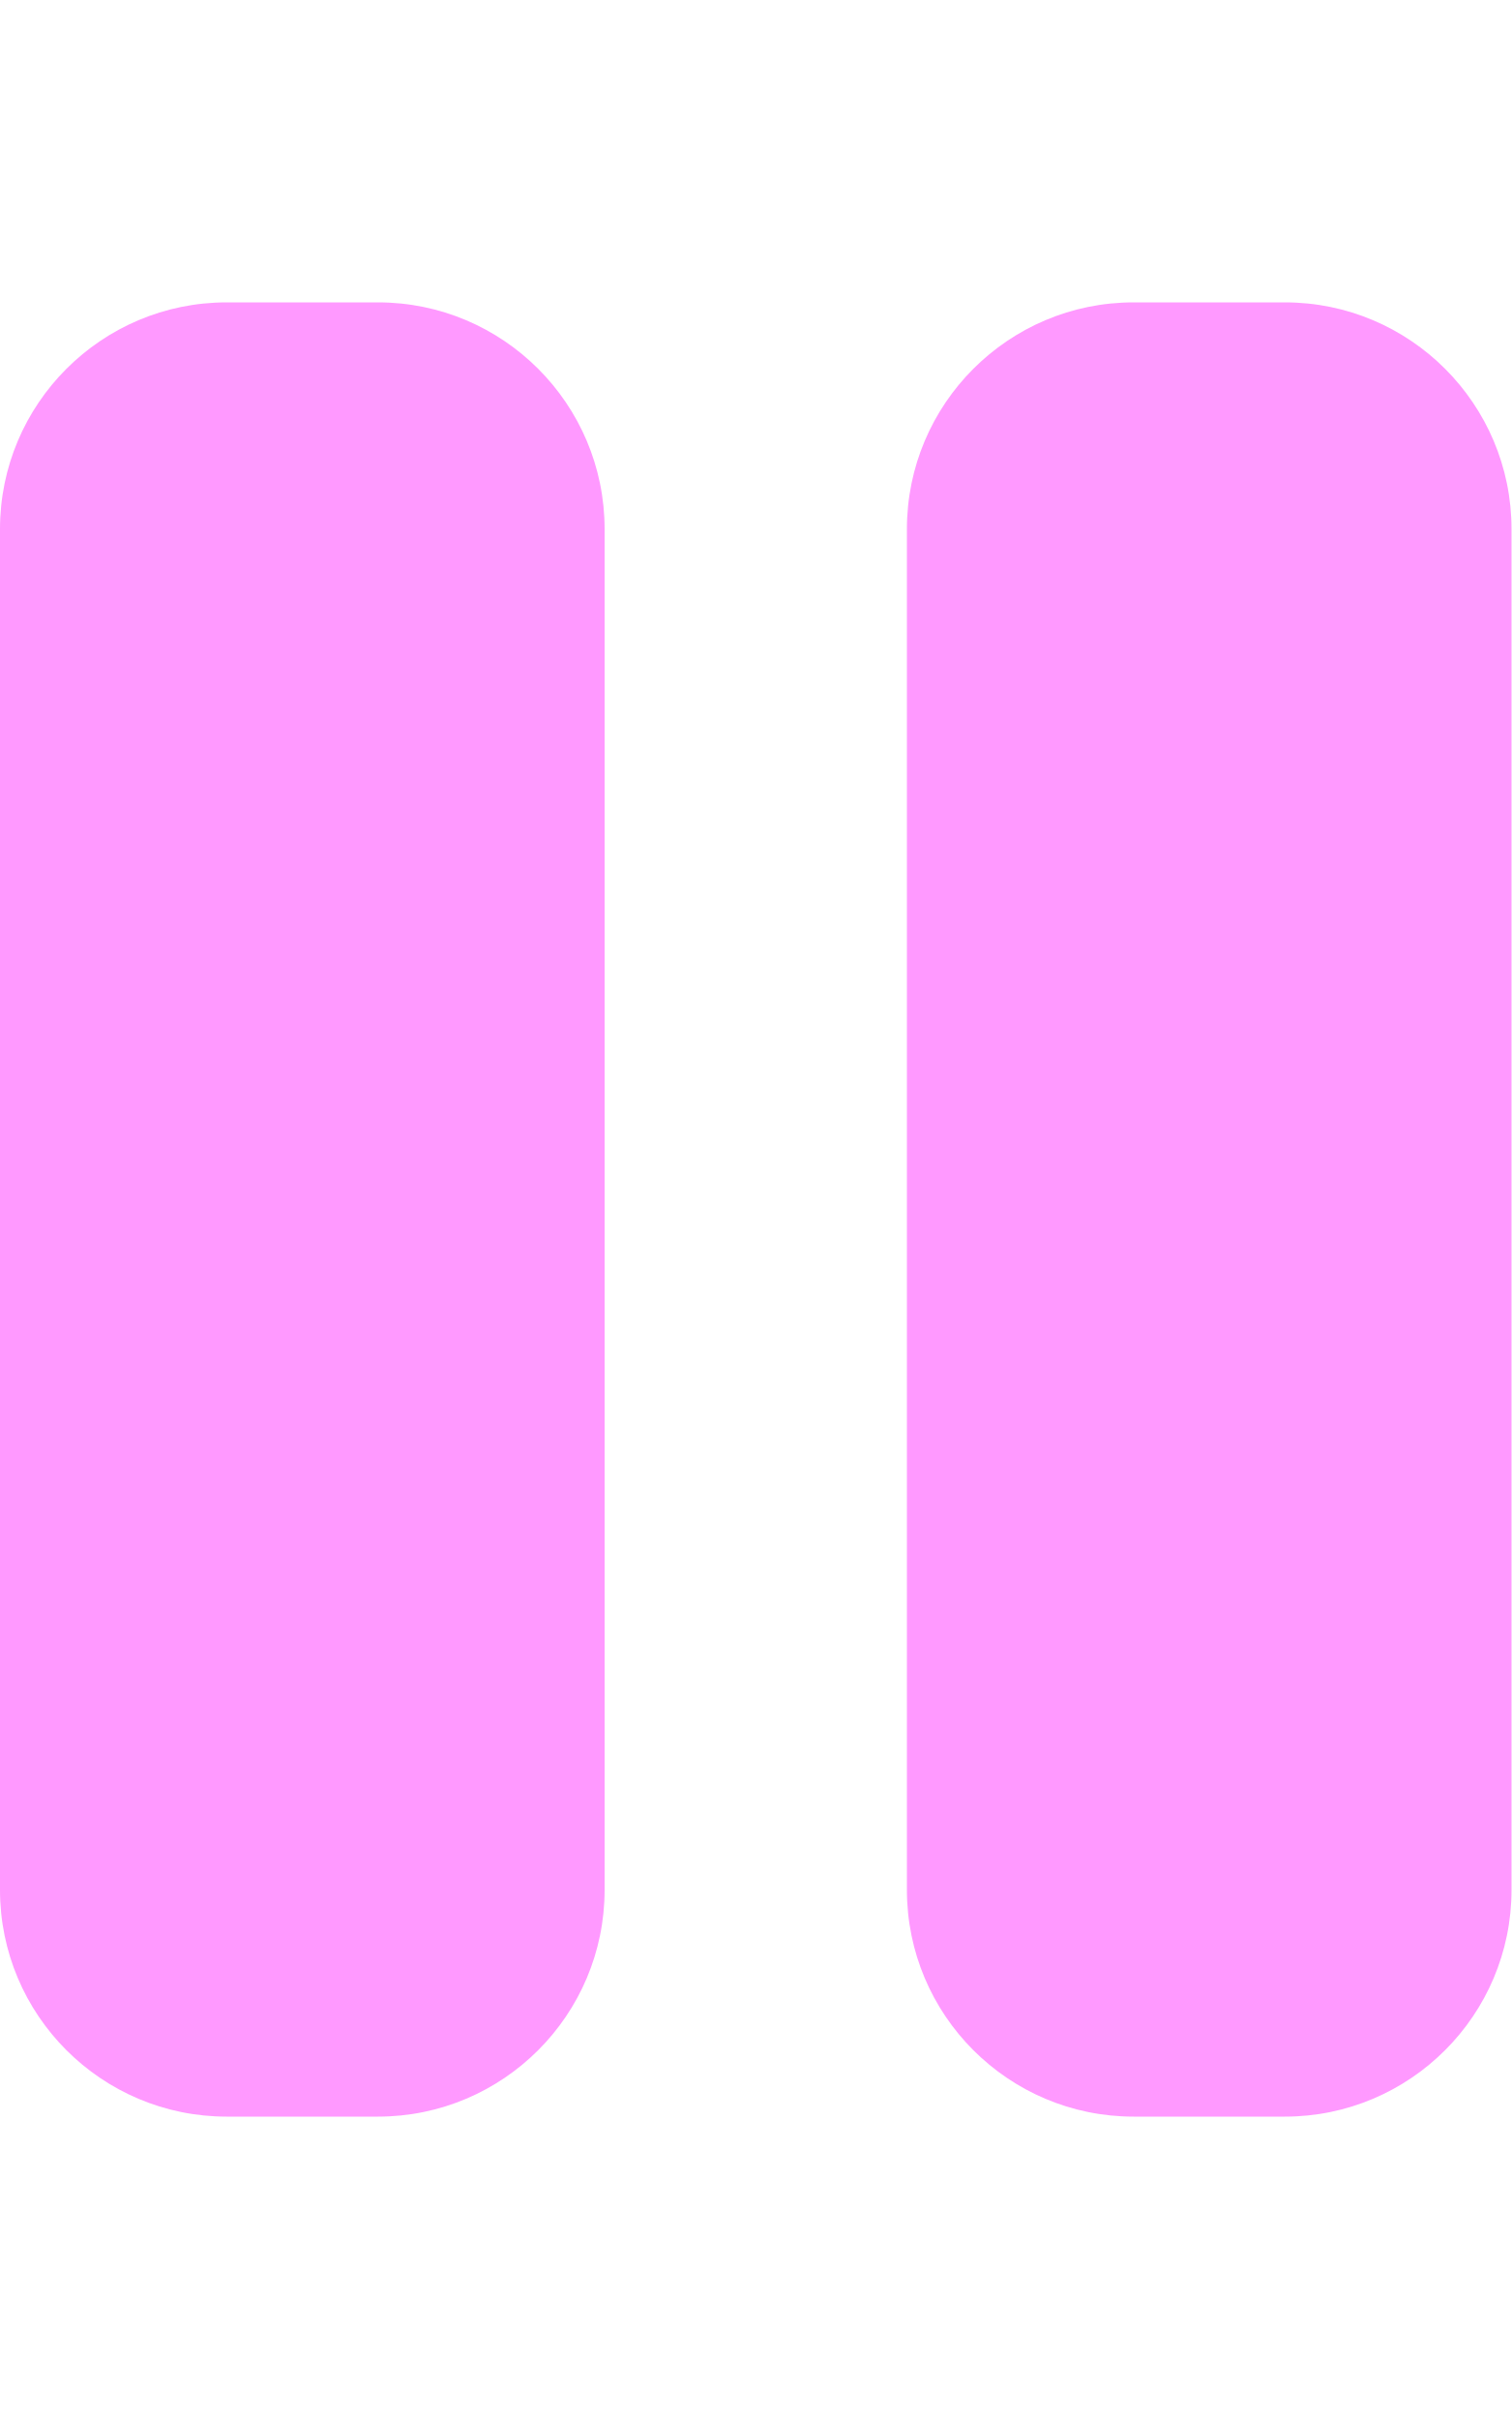
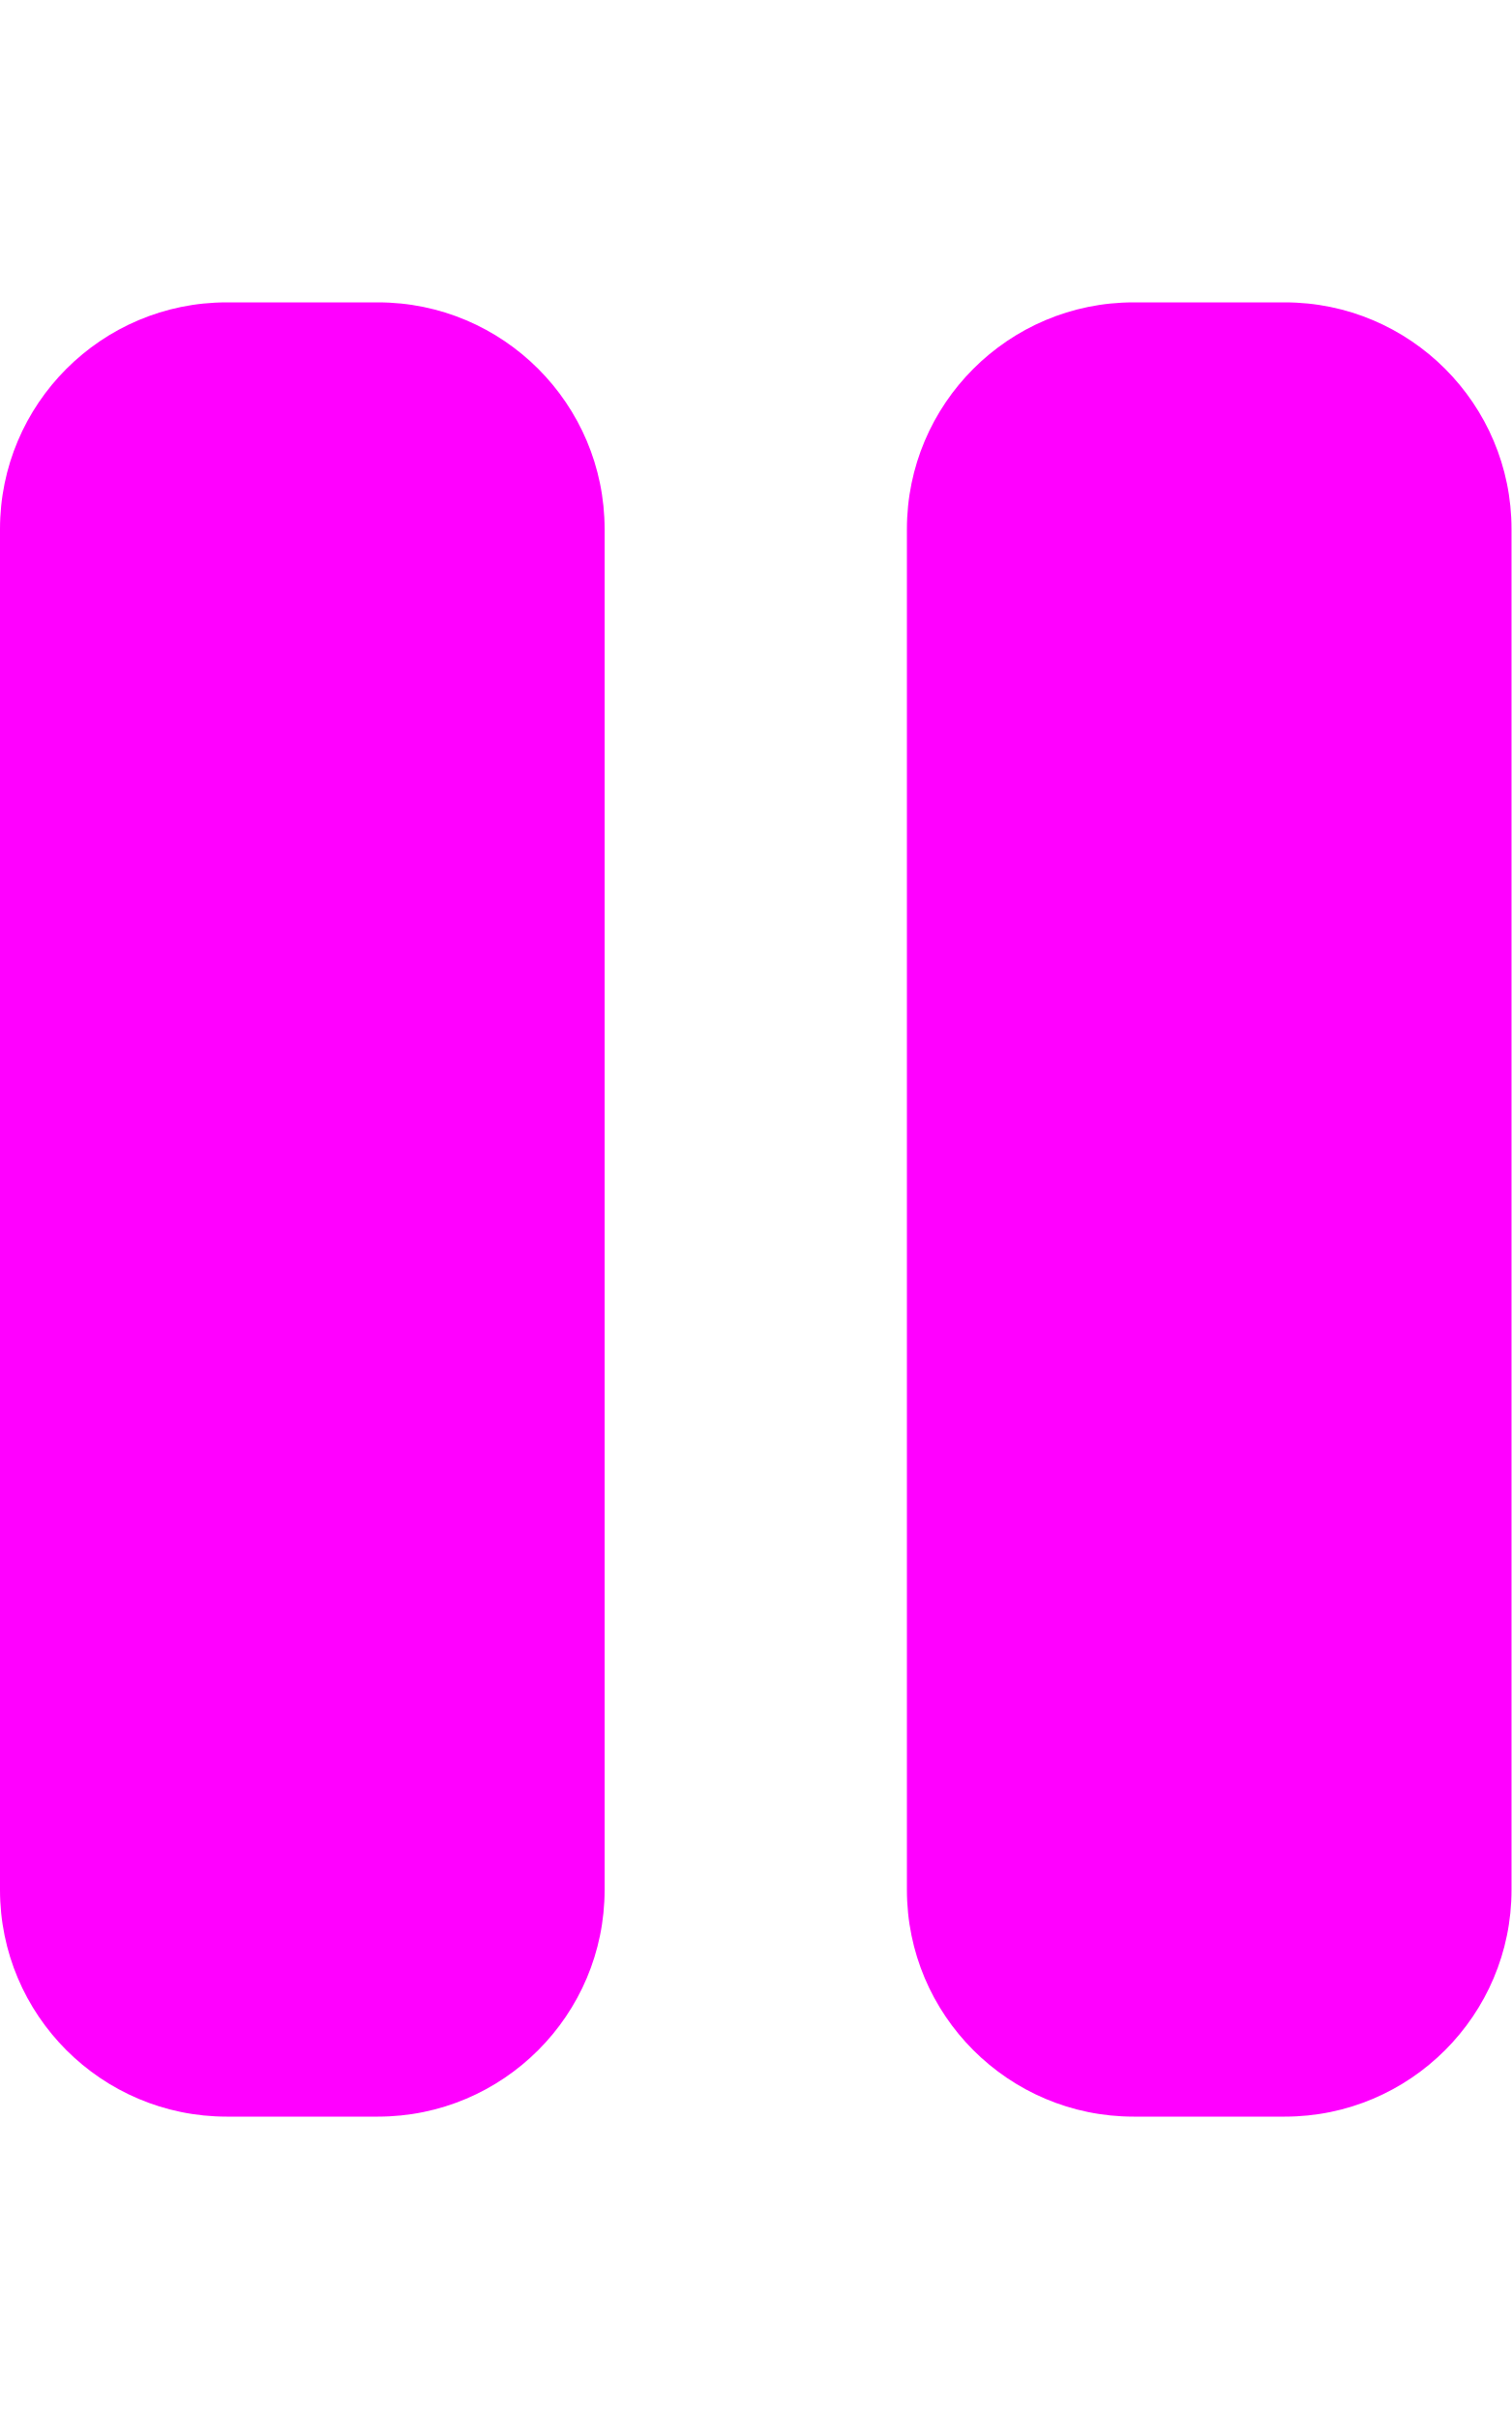
<svg xmlns="http://www.w3.org/2000/svg" height="16" width="10" viewBox="0 0 320 512">
-   <path d="M48 64C21.5 64 0 85.5 0 112V400c0 26.5 21.5 48 48 48H80c26.5 0 48-21.5 48-48V112c0-26.5-21.5-48-48-48H48zm192 0c-26.5 0-48 21.5-48 48V400c0 26.5 21.5 48 48 48h32c26.5 0 48-21.5 48-48V112c0-26.5-21.5-48-48-48H240z" fill="rgba(255,0,255,0.4)" />
+   <path d="M48 64C21.5 64 0 85.5 0 112V400c0 26.5 21.5 48 48 48H80c26.5 0 48-21.5 48-48V112c0-26.5-21.5-48-48-48H48zm192 0c-26.5 0-48 21.5-48 48V400c0 26.5 21.5 48 48 48h32c26.5 0 48-21.5 48-48V112c0-26.5-21.5-48-48-48H240z" fill="rgba(255,0,255)" />
</svg>
